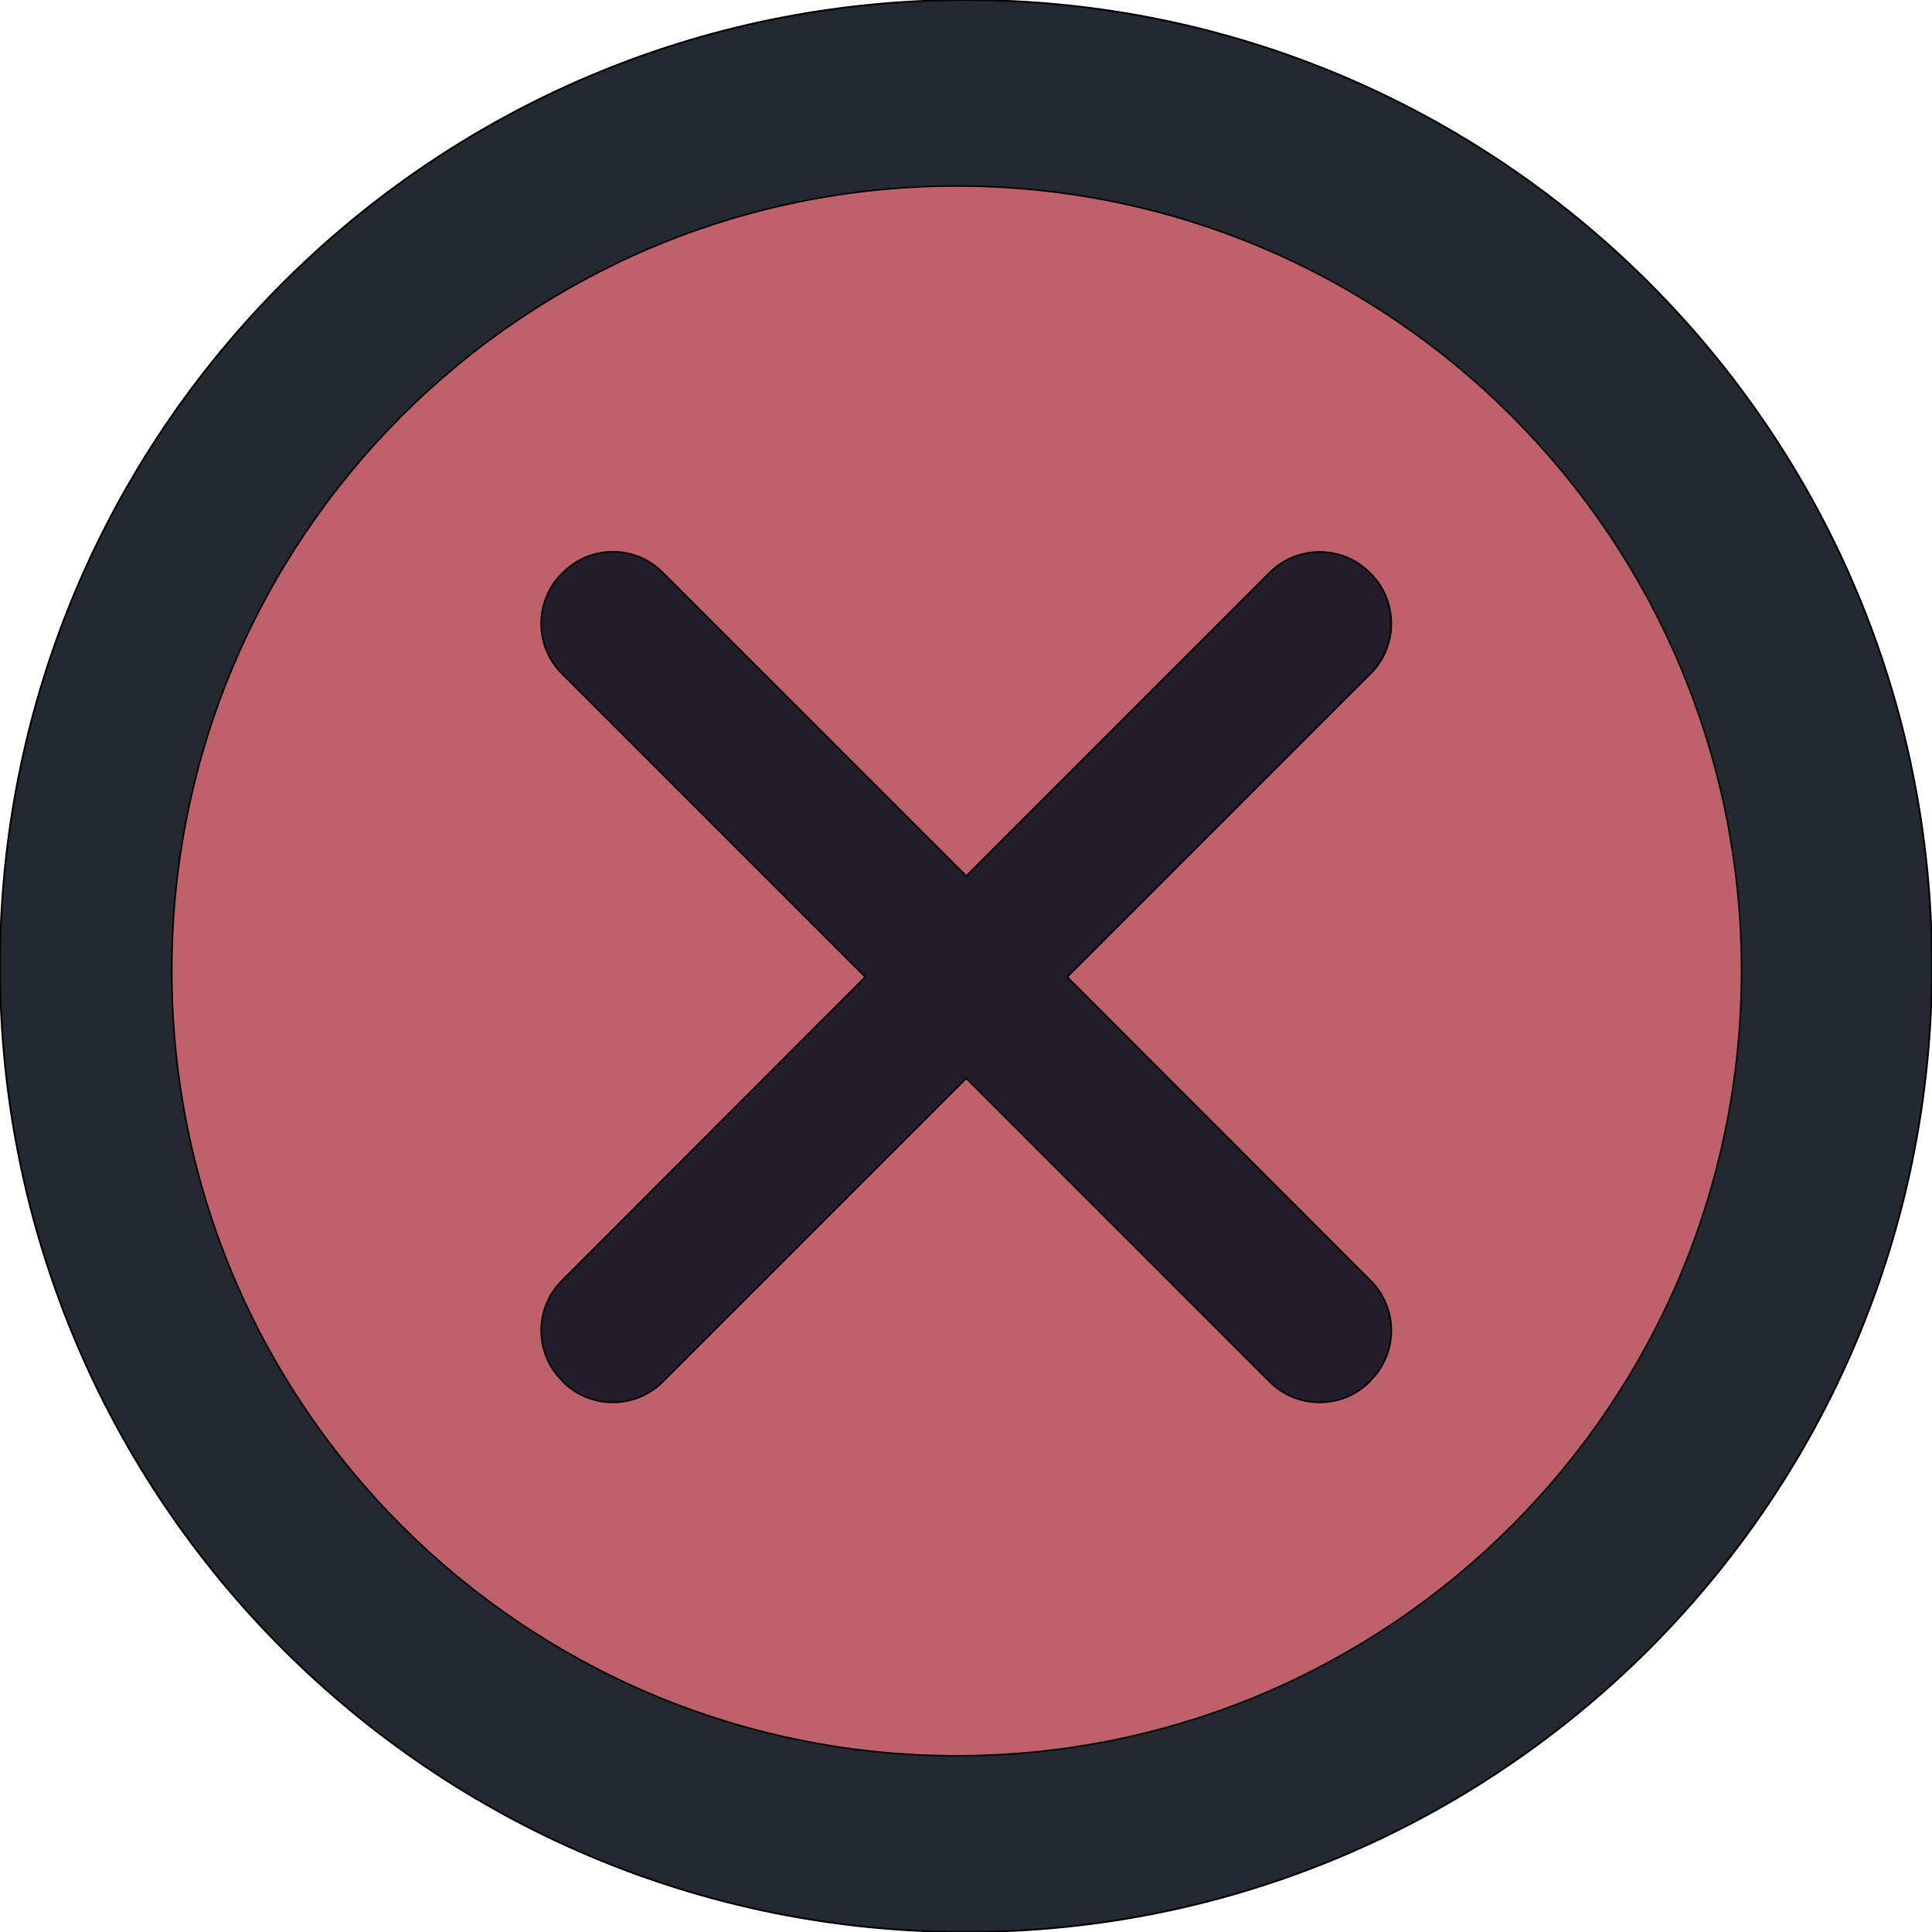
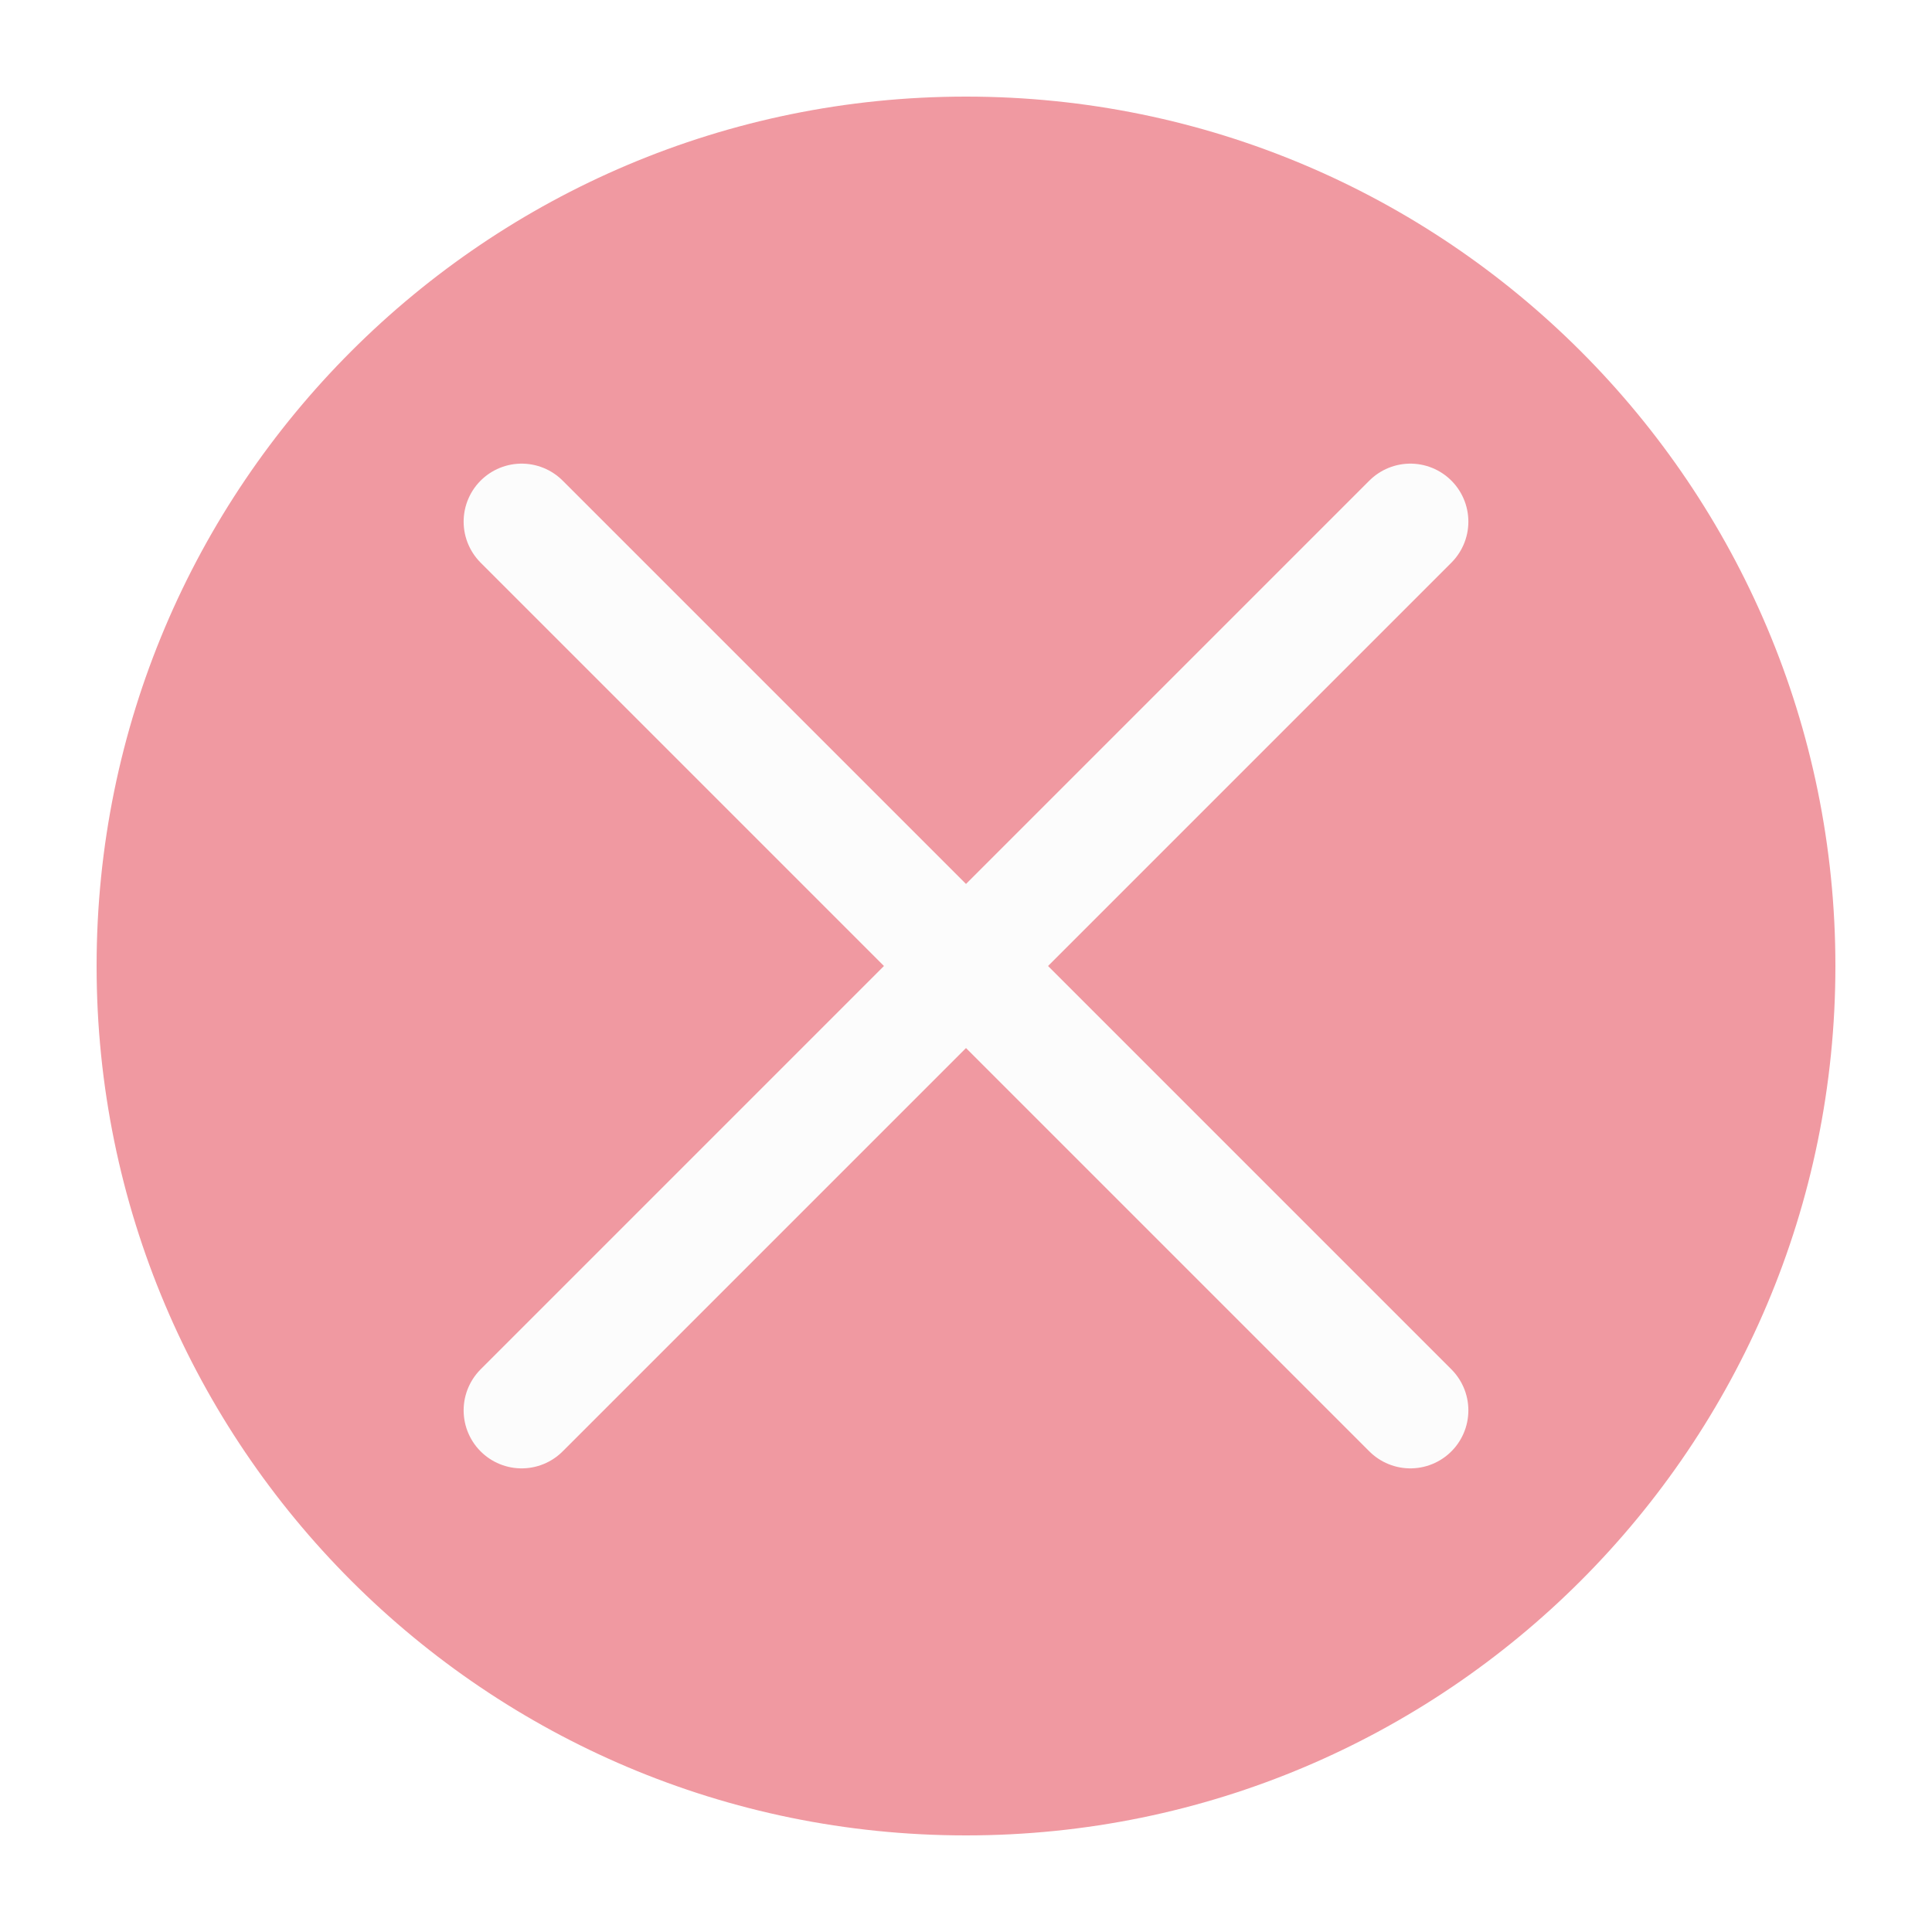
<svg xmlns="http://www.w3.org/2000/svg" viewBox="0 0 50 50" version="1.2" baseProfile="tiny">
  <defs>
</defs>
  <g fill="none" stroke="black" stroke-width="1" fill-rule="evenodd" stroke-linecap="square" stroke-linejoin="bevel">
    <g fill="none" stroke="#000000" stroke-opacity="1" stroke-width="1" stroke-linecap="square" stroke-linejoin="bevel" transform="matrix(1,0,0,1,0,0)" font-family="SF Pro" font-size="14" font-weight="400" font-style="normal">
</g>
-     <g fill="#232831" fill-opacity="1" stroke="#000000" stroke-opacity="1" stroke-width="0.824" stroke-linecap="butt" stroke-linejoin="miter" stroke-miterlimit="4" transform="matrix(0.0548323,0,0,-0.0548326,-1.53168,50.7507)" font-family="SF Pro" font-size="14" font-weight="400" font-style="normal">
-       <path vector-effect="none" fill-rule="evenodd" d="M483.874,13.691 C735.676,13.691 939.805,217.82 939.805,469.624 C939.805,721.429 735.676,925.557 483.874,925.557 C232.064,925.557 27.934,721.429 27.934,469.624 C27.934,217.82 232.064,13.691 483.874,13.691 Z " />
+     <g fill="none" stroke="#000000" stroke-opacity="1" stroke-width="1" stroke-linecap="square" stroke-linejoin="bevel" transform="matrix(1,0,0,1,0,0)" font-family="SF Pro" font-size="14" font-weight="400" font-style="normal">
+ </g>
+     <g fill="#da0016" fill-opacity="0.4" stroke="none" transform="matrix(1,0,0,1,2.5,2.5)" font-family="SF Pro" font-size="14" font-weight="400" font-style="normal">
+       <circle cx="22.5" cy="22.5" r="22.5" />
    </g>
-     <g fill="#bf616a" fill-opacity="1" stroke="#000000" stroke-opacity="1" stroke-width="0.721" stroke-linecap="butt" stroke-linejoin="miter" stroke-miterlimit="4" transform="matrix(0.0548323,0,0,-0.0548326,-1.53168,50.7507)" font-family="SF Pro" font-size="14" font-weight="400" font-style="normal">
-       <path vector-effect="none" fill-rule="evenodd" d="M479.463,96.868 C684.051,96.868 849.907,262.726 849.907,467.318 C849.907,671.91 684.051,837.765 479.463,837.765 C274.867,837.765 109.011,671.91 109.011,467.318 C109.011,262.726 274.867,96.868 479.463,96.868 Z " />
+     <g fill="none" stroke="#000000" stroke-opacity="1" stroke-width="1" stroke-linecap="square" stroke-linejoin="bevel" transform="matrix(1,0,0,1,0,0)" font-family="SF Pro" font-size="14" font-weight="400" font-style="normal">
+ </g>
+     <g fill="none" stroke="#fcfcfc" stroke-opacity="1" stroke-width="1.001" stroke-linecap="square" stroke-linejoin="bevel" transform="matrix(2.5,0,0,2.5,2.5,2.5)" font-family="SF Pro" font-size="14" font-weight="400" font-style="normal">
+ </g>
+     <g fill="none" stroke="#fcfcfc" stroke-opacity="1" stroke-width="1.001" stroke-linecap="round" stroke-linejoin="miter" stroke-miterlimit="2" transform="matrix(2.5,0,0,2.5,2.5,2.5)" font-family="SF Pro" font-size="14" font-weight="400" font-style="normal">
+ </g>
+     <g fill="none" stroke="#fcfcfc" stroke-opacity="1" stroke-width="1.001" stroke-linecap="round" stroke-linejoin="miter" stroke-miterlimit="2" transform="matrix(2.5,0,0,2.5,2.5,2.5)" font-family="SF Pro" font-size="14" font-weight="400" font-style="normal">
+ </g>
+     <g fill="none" stroke="#fcfcfc" stroke-opacity="1" stroke-width="1.201" stroke-linecap="round" stroke-linejoin="miter" stroke-miterlimit="2" transform="matrix(2.5,0,0,2.5,2.5,2.5)" font-family="SF Pro" font-size="14" font-weight="400" font-style="normal">
+       <polyline fill="none" vector-effect="none" points="4.4,4.4 13.6,13.6 " />
+       <polyline fill="none" vector-effect="none" points="13.6,4.4 4.4,13.6 " />
    </g>
-     <g fill="#231d2b" fill-opacity="1" stroke="#000000" stroke-opacity="1" stroke-width="0.77" stroke-linecap="butt" stroke-linejoin="miter" stroke-miterlimit="4" transform="matrix(0.0548323,0,0,-0.0548326,-1.53168,50.7507)" font-family="SF Pro" font-size="14" font-weight="400" font-style="normal">
-       <path vector-effect="none" fill-rule="evenodd" d="M317.19,665.14 C308.663,665.14 300.124,661.816 293.654,655.346 L293.07,654.761 C280.129,641.822 280.129,620.631 293.07,607.691 L436.328,464.434 L293.07,321.03 C280.133,308.094 280.133,287.046 293.07,274.106 L293.654,273.376 C306.59,260.436 327.785,260.436 340.725,273.376 L483.983,416.633 L627.241,273.376 C640.178,260.436 661.372,260.436 674.311,273.376 L674.896,274.106 C687.832,287.042 687.832,308.094 674.896,321.03 L531.638,464.434 L674.896,607.691 C687.832,620.631 687.836,641.826 674.896,654.761 L674.312,655.346 C661.368,668.282 640.178,668.282 627.241,655.346 L483.983,512.089 L340.725,655.346 C334.255,661.816 325.716,665.14 317.19,665.14 Z " />
-     </g>
+     <g fill="none" stroke="#fcfcfc" stroke-opacity="1" stroke-width="1.001" stroke-linecap="square" stroke-linejoin="bevel" transform="matrix(2.5,0,0,2.5,2.5,2.5)" font-family="SF Pro" font-size="14" font-weight="400" font-style="normal">
+ </g>
    <g fill="none" stroke="#000000" stroke-opacity="1" stroke-width="1" stroke-linecap="square" stroke-linejoin="bevel" transform="matrix(1,0,0,1,0,0)" font-family="SF Pro" font-size="14" font-weight="400" font-style="normal">
</g>
  </g>
</svg>
